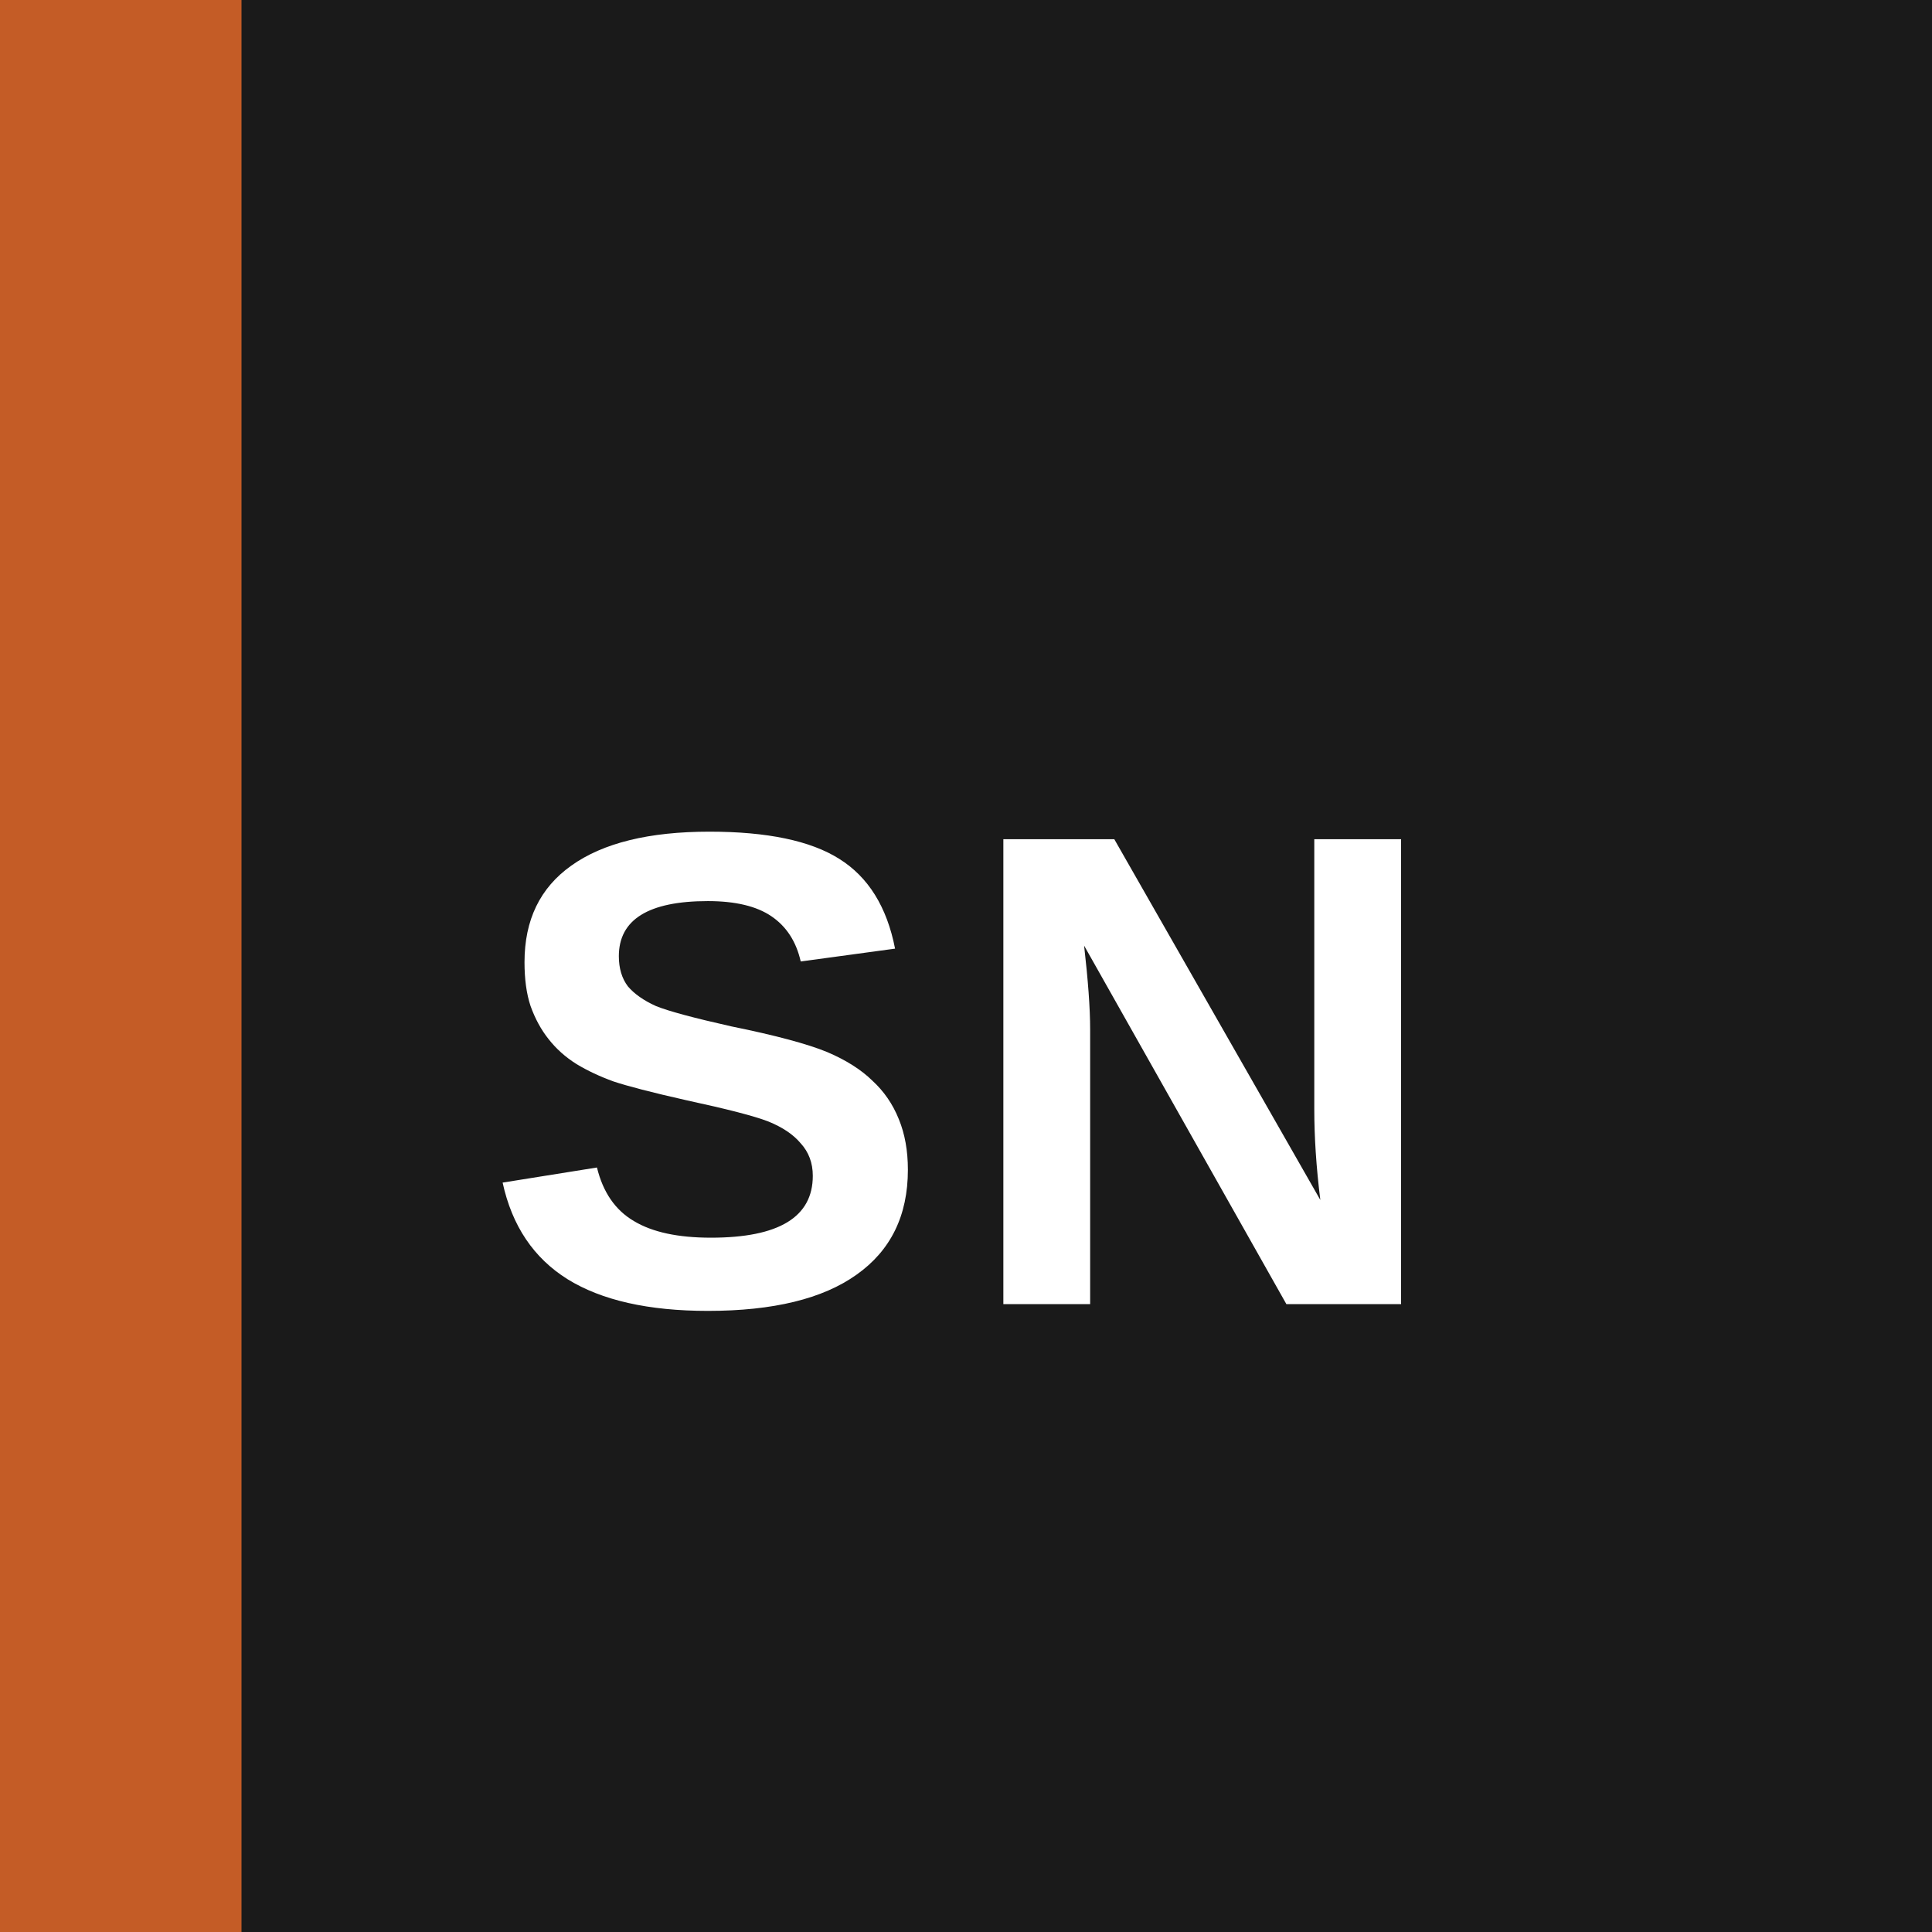
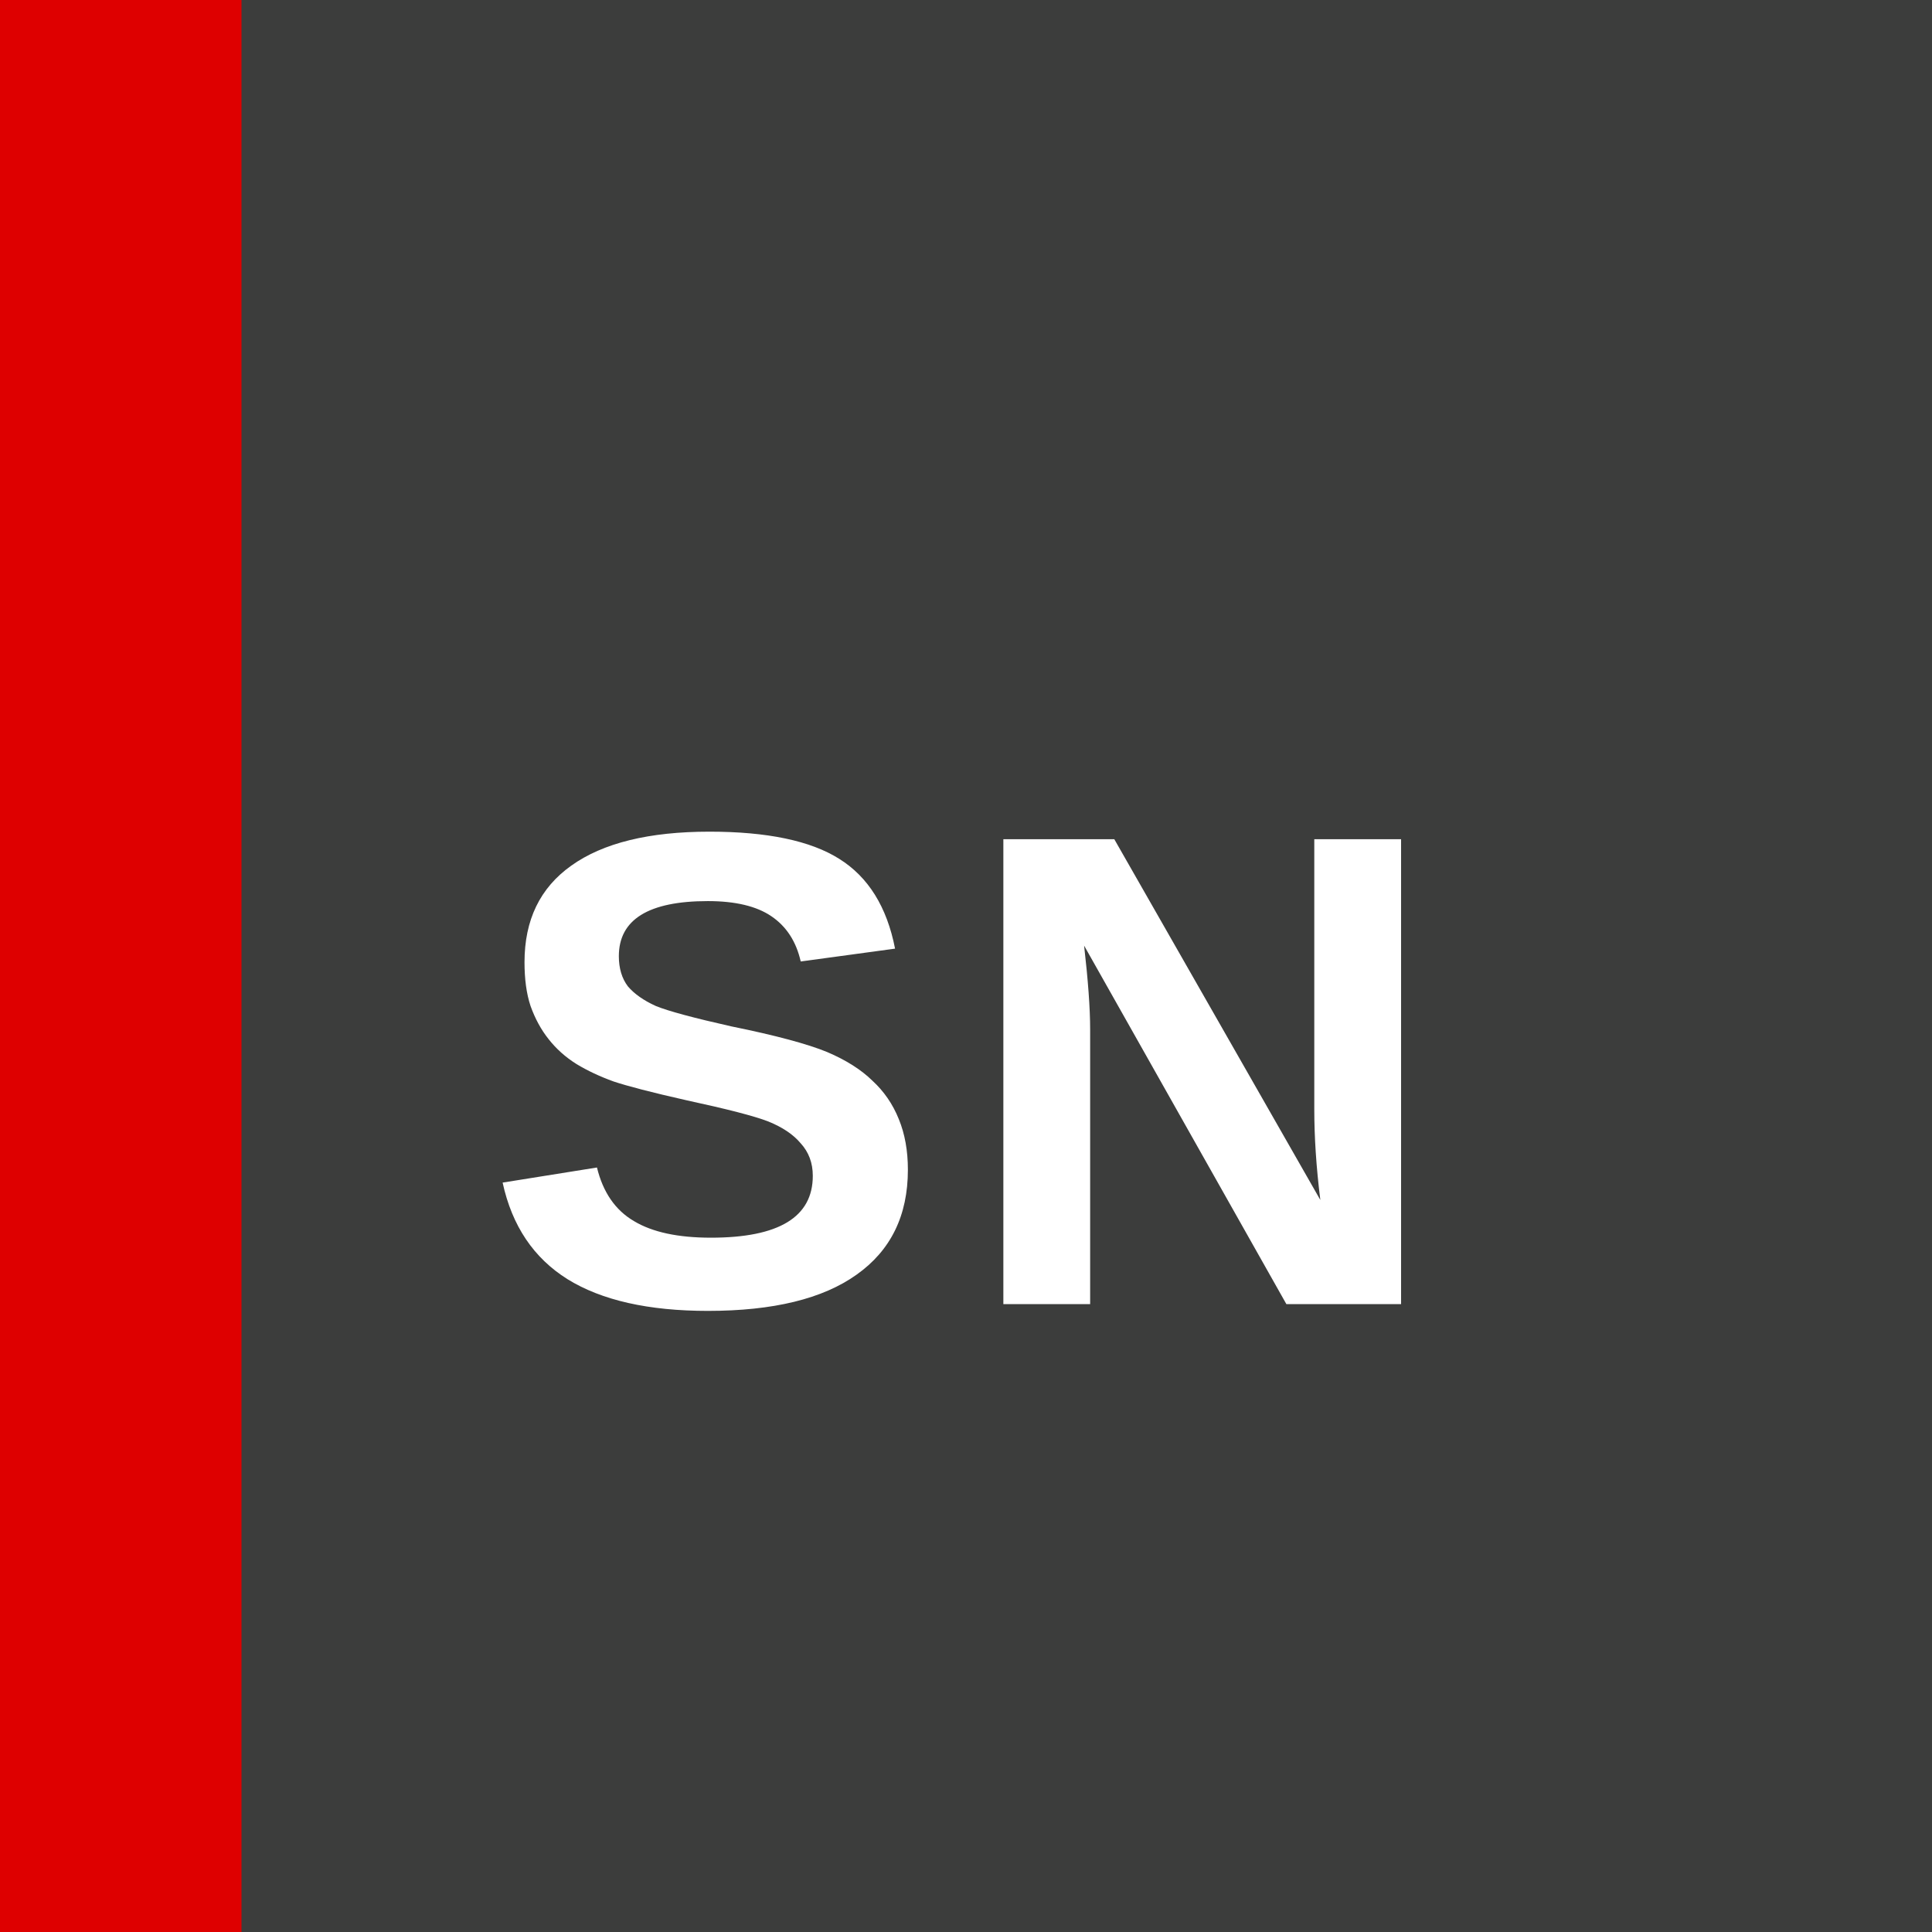
<svg xmlns="http://www.w3.org/2000/svg" viewBox="0 0 40 40" role="img" aria-hidden="true">
-   <rect width="40" height="40" fill="#1A1A1A" />
-   <rect x="0" y="0" width="5" height="40" fill="#C45C26" />
+   <rect width="40" height="40" fill="#3C3D3C" />
+   <rect x="0" y="0" width="5" height="40" fill="#DE0000" />
  <text x="10" y="27" font-family="Libre Franklin, Arial, sans-serif" font-size="14" font-weight="700" fill="#FFFFFF" letter-spacing="0.5">SN</text>
</svg>
